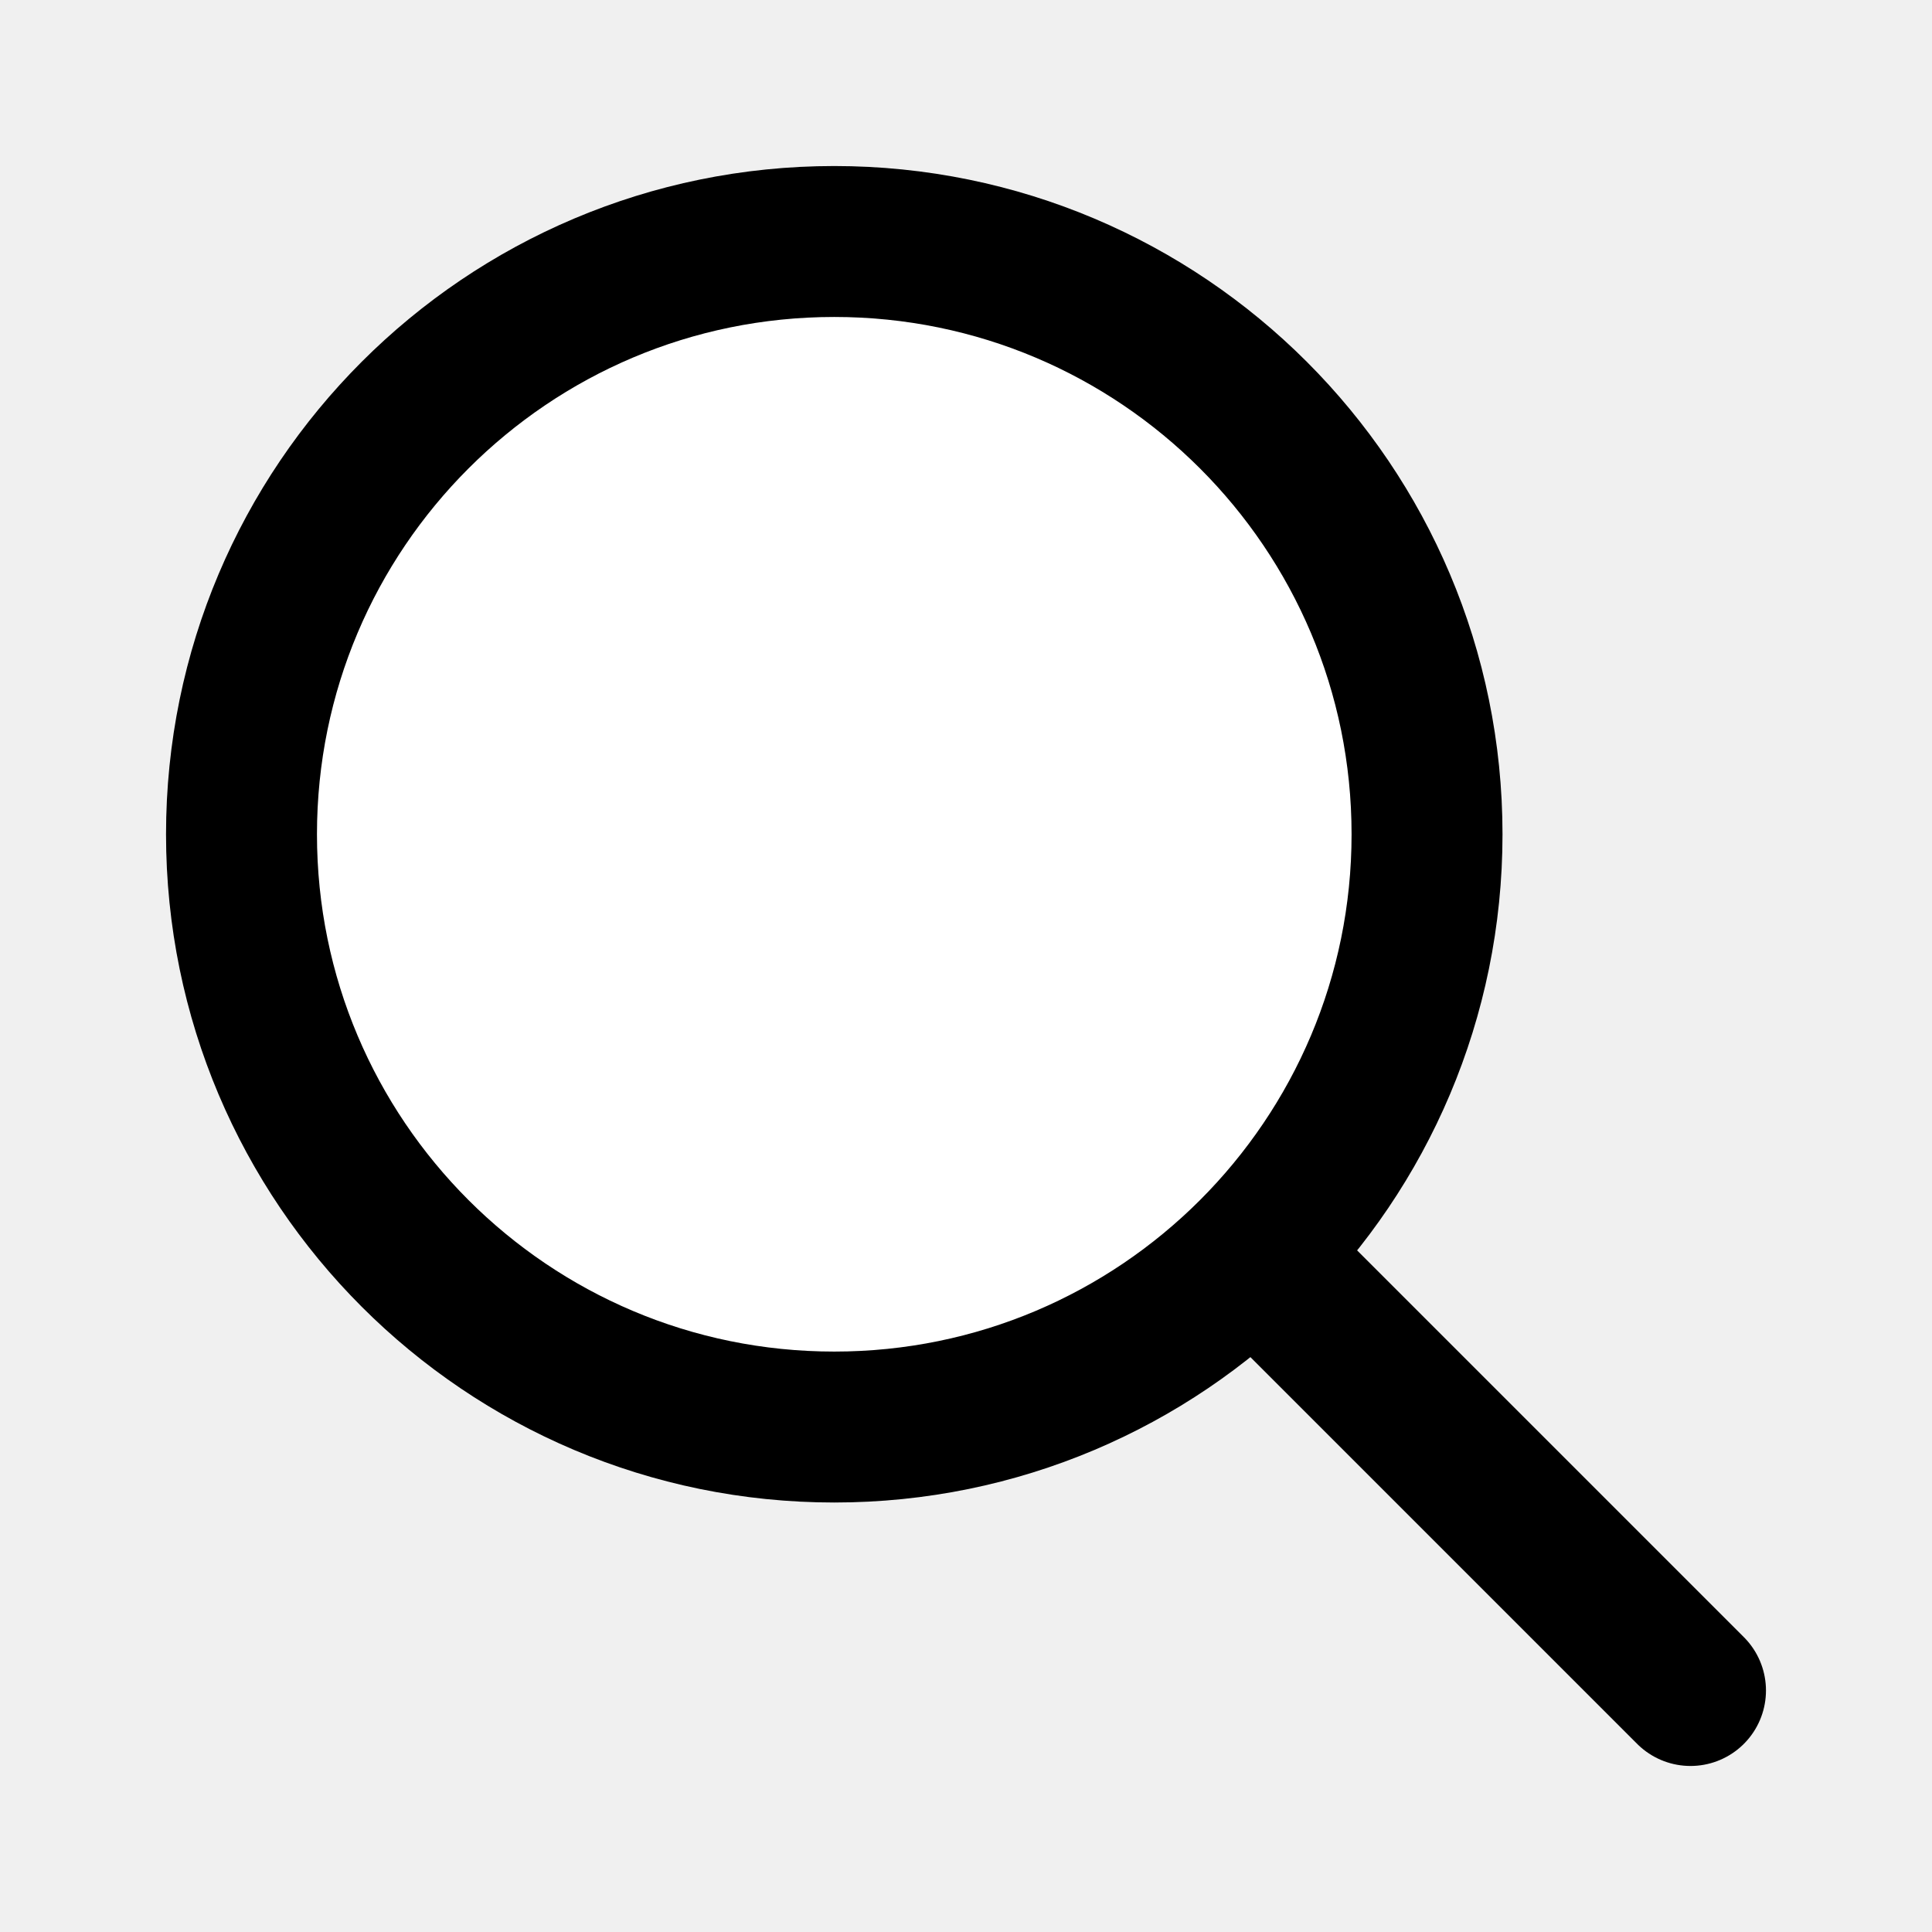
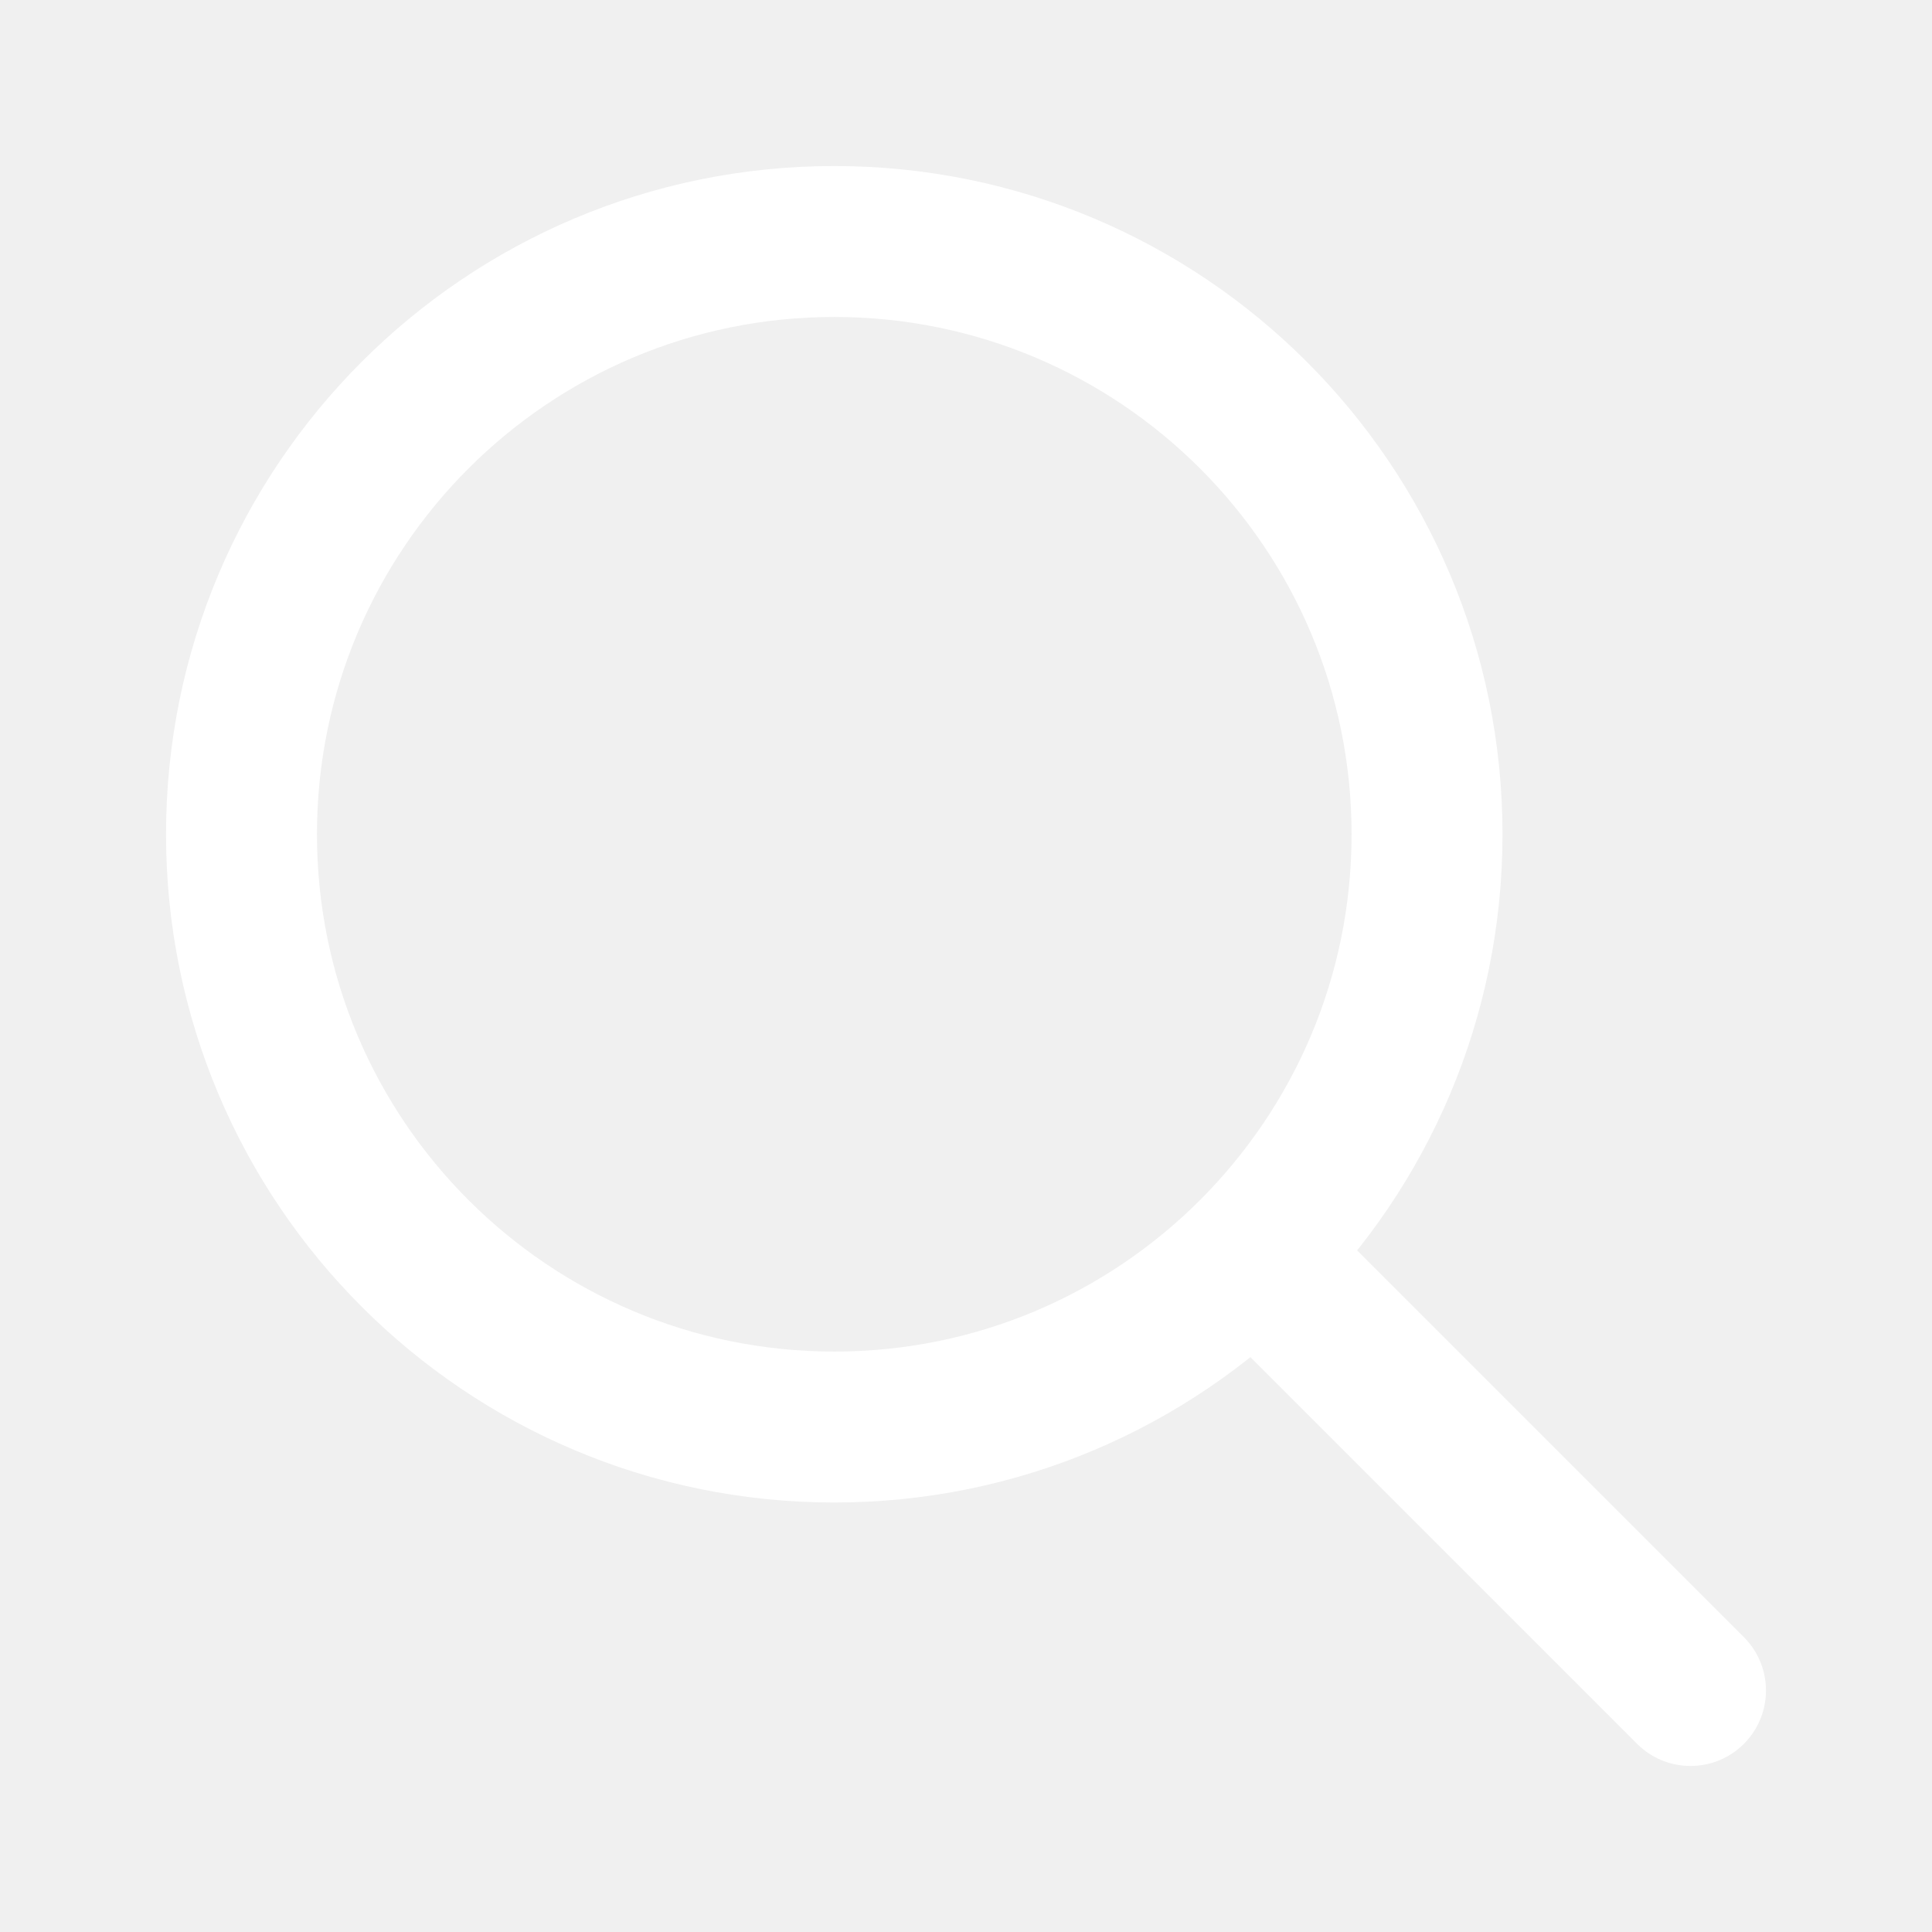
<svg xmlns="http://www.w3.org/2000/svg" class="ionicon" viewBox="0 0 512 512">
-   <path d="M221.09 64a157.09 157.09 0 10157.09 157.09A157.1 157.1 0 00221.09 64z" fill="#ffffff" stroke="currentColor" stroke-miterlimit="10" stroke-width="40" />
-   <path fill="#ffffff" stroke="currentColor" stroke-linecap="round" stroke-miterlimit="10" stroke-width="40" d="M338.29 338.29L448 448" />
+   <path d="M221.09 64a157.09 157.09 0 10157.09 157.09A157.1 157.1 0 00221.09 64z" fill="none" stroke="#ffffff" stroke-miterlimit="10" stroke-width="40" />
+   <path fill="none" stroke="#ffffff" stroke-linecap="round" stroke-miterlimit="10" stroke-width="40" d="M338.29 338.29L448 448" />
</svg>
